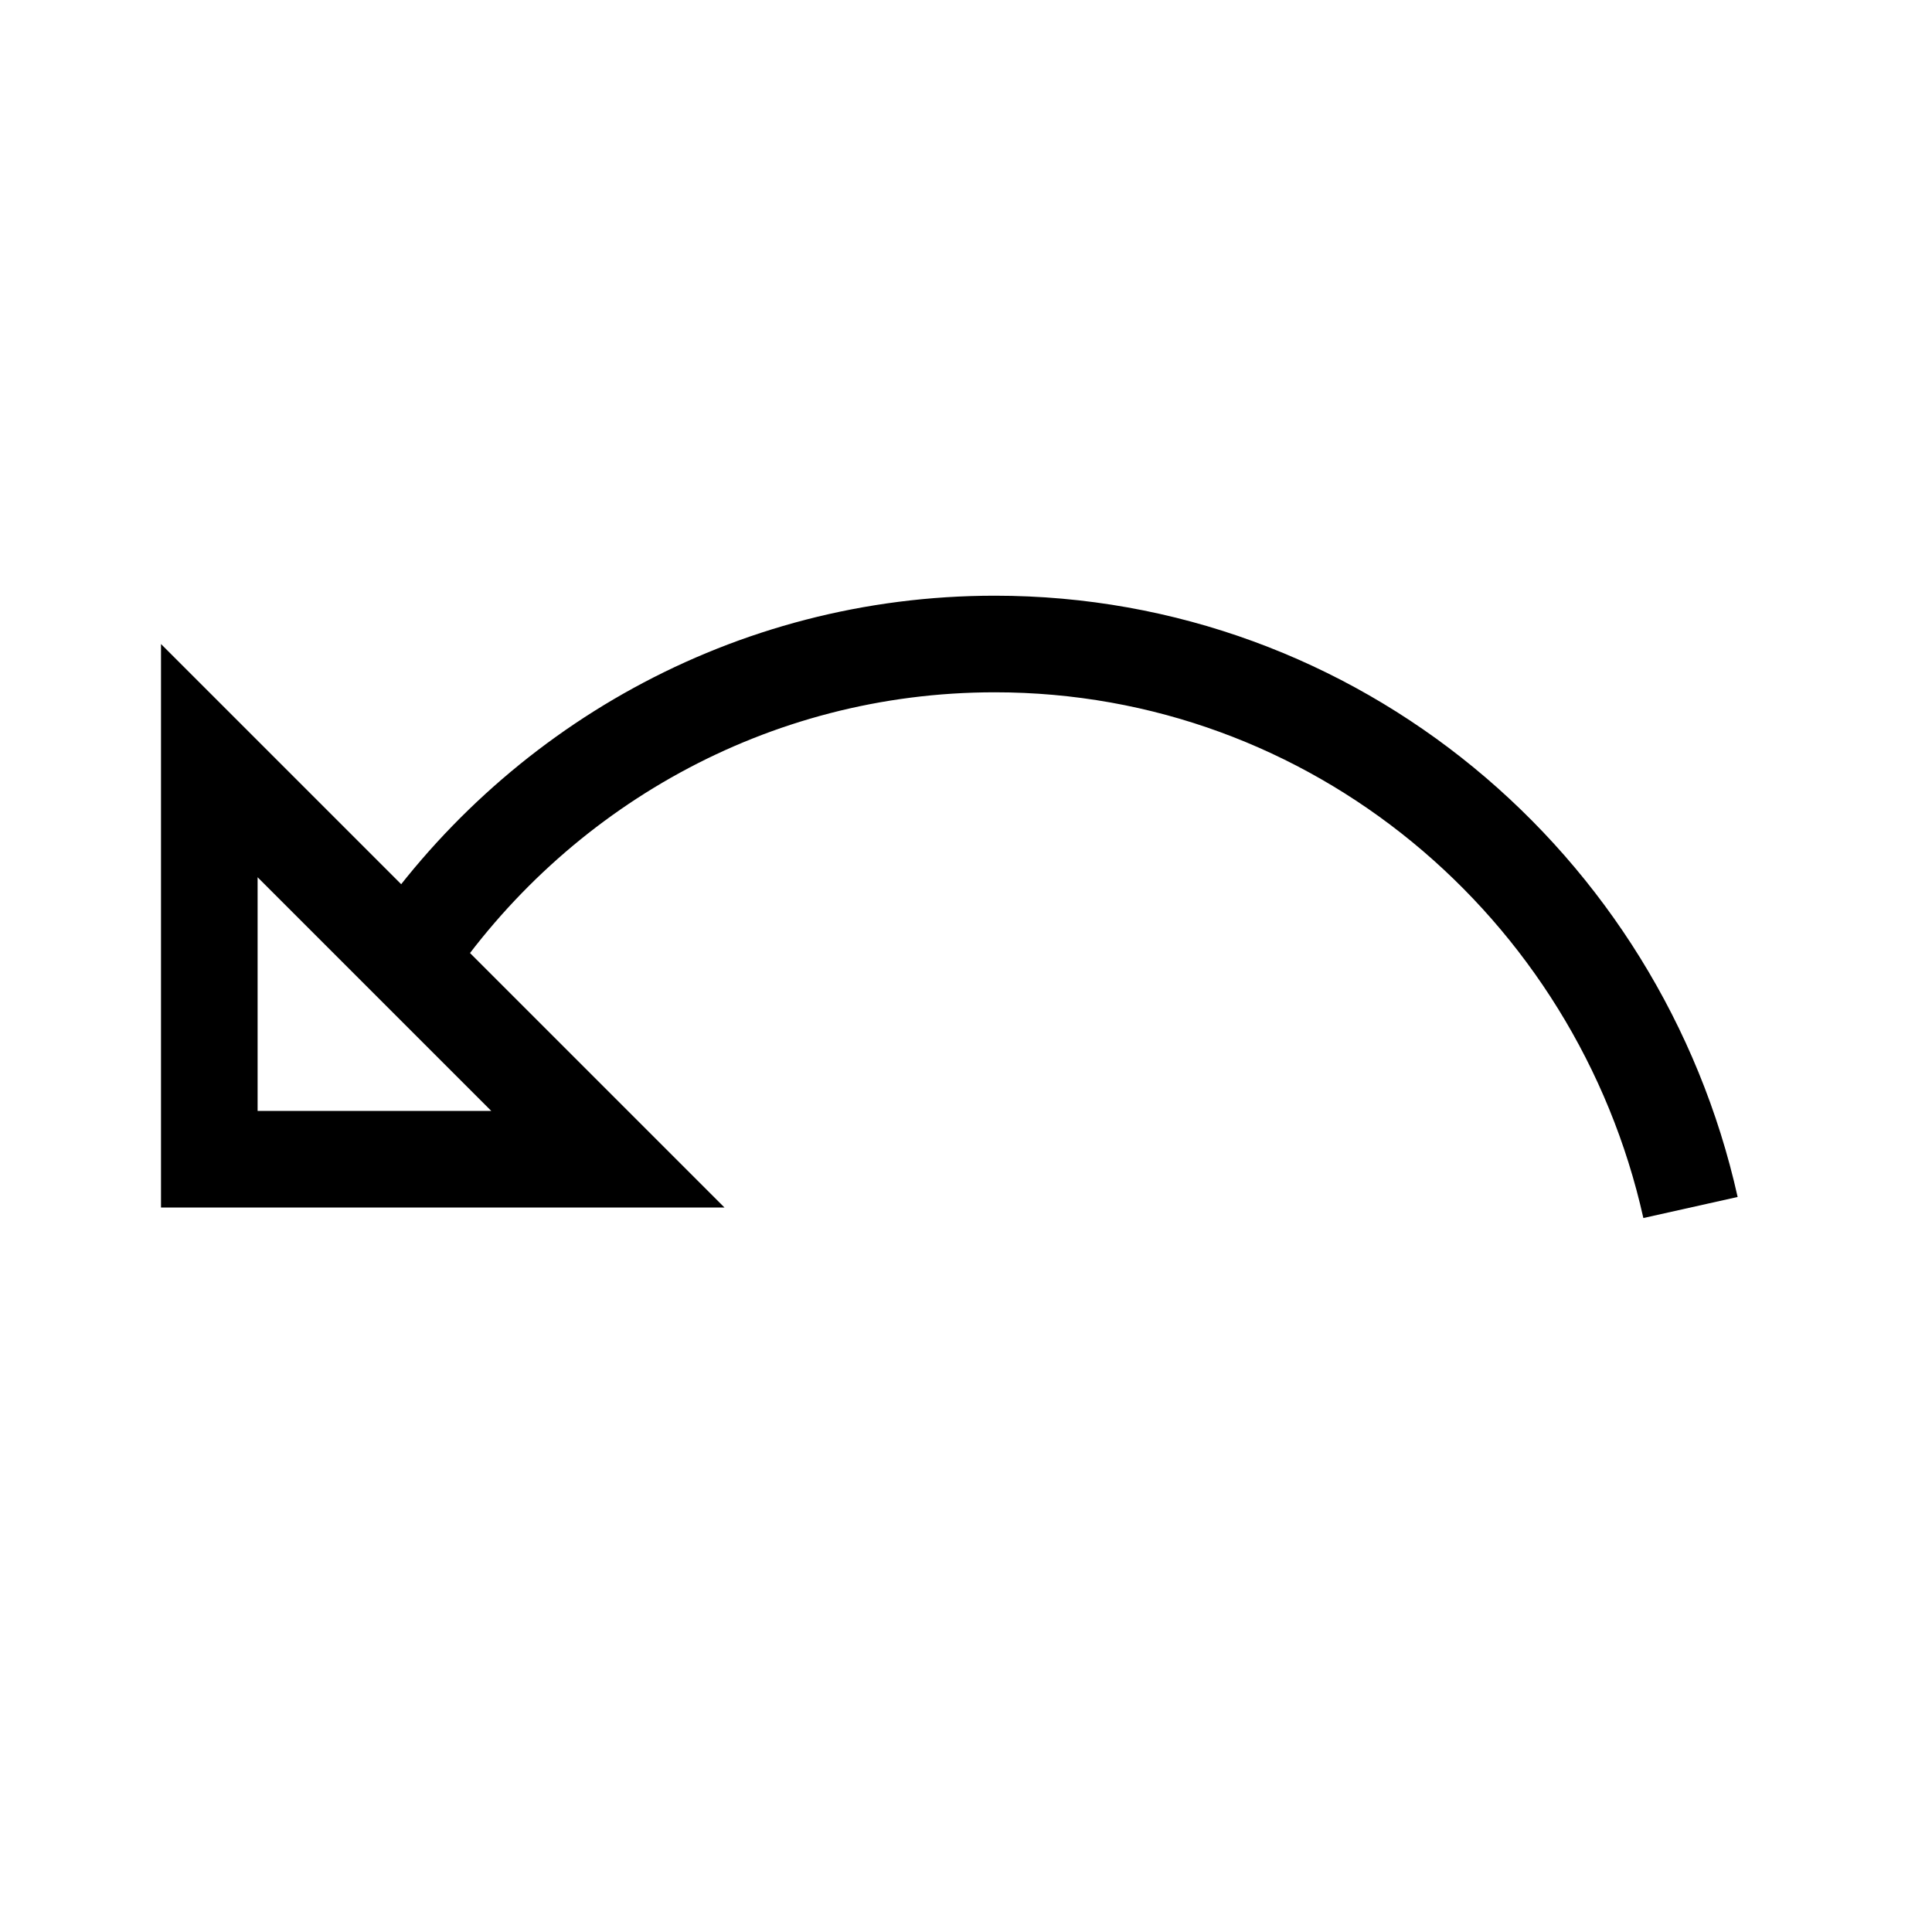
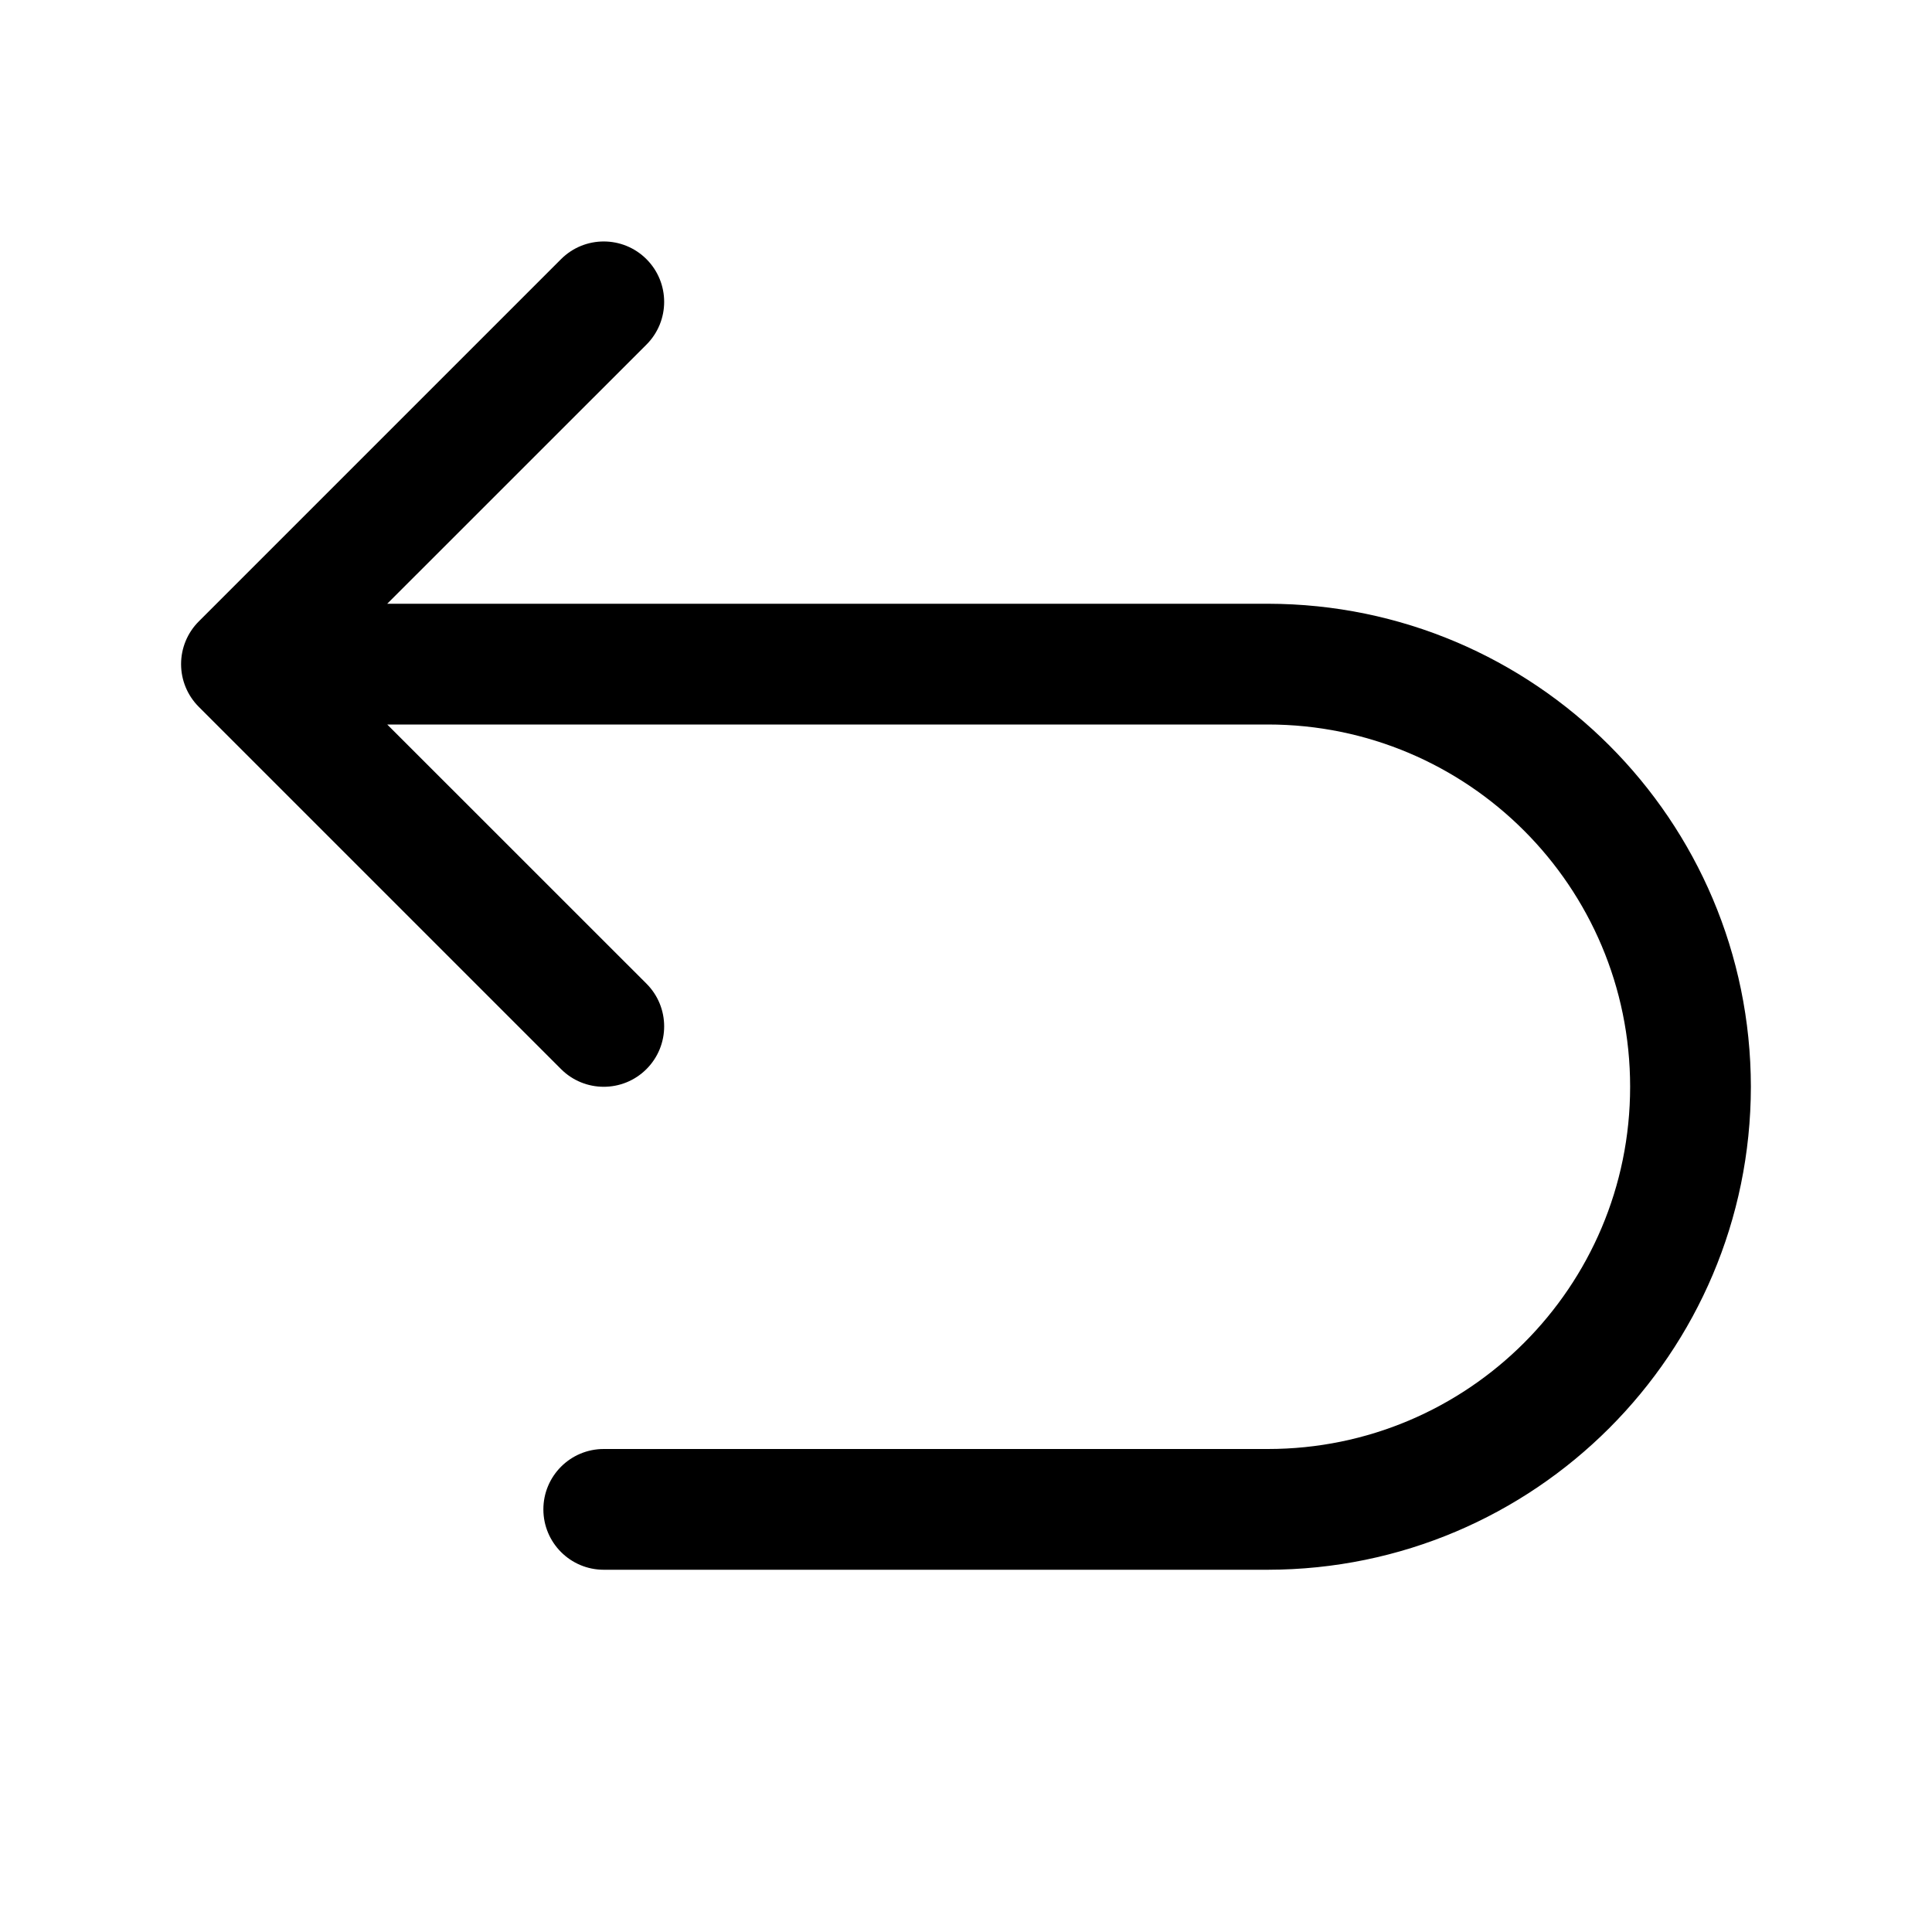
- <svg xmlns="http://www.w3.org/2000/svg" width="24" height="24" viewBox="0 0 24 24" fill="none">
-   <path d="M21 15C20.105 10.992 16.575 8 12.358 8C9.32 8 6.639 9.552 5.042 11.919" stroke="currentcolor" stroke-width="1.2" />
-   <path d="M2.6 9.449V14.4H7.551L2.6 9.449Z" stroke="currentcolor" stroke-width="1.2" />
+ <svg xmlns="http://www.w3.org/2000/svg" width="24" height="24" viewBox="0 0 256 256" fill="currentColor">
+   <path d="M232,144a64.07,64.07,0,0,1-64,64H80a8,8,0,0,1,0-16h88a48,48,0,0,0,0-96H51.31l34.35,34.34a8,8,0,0,1-11.32,11.32l-48-48a8,8,0,0,1,0-11.32l48-48A8,8,0,0,1,85.66,45.66L51.31,80H168A64.07,64.07,0,0,1,232,144Z" />
</svg>
